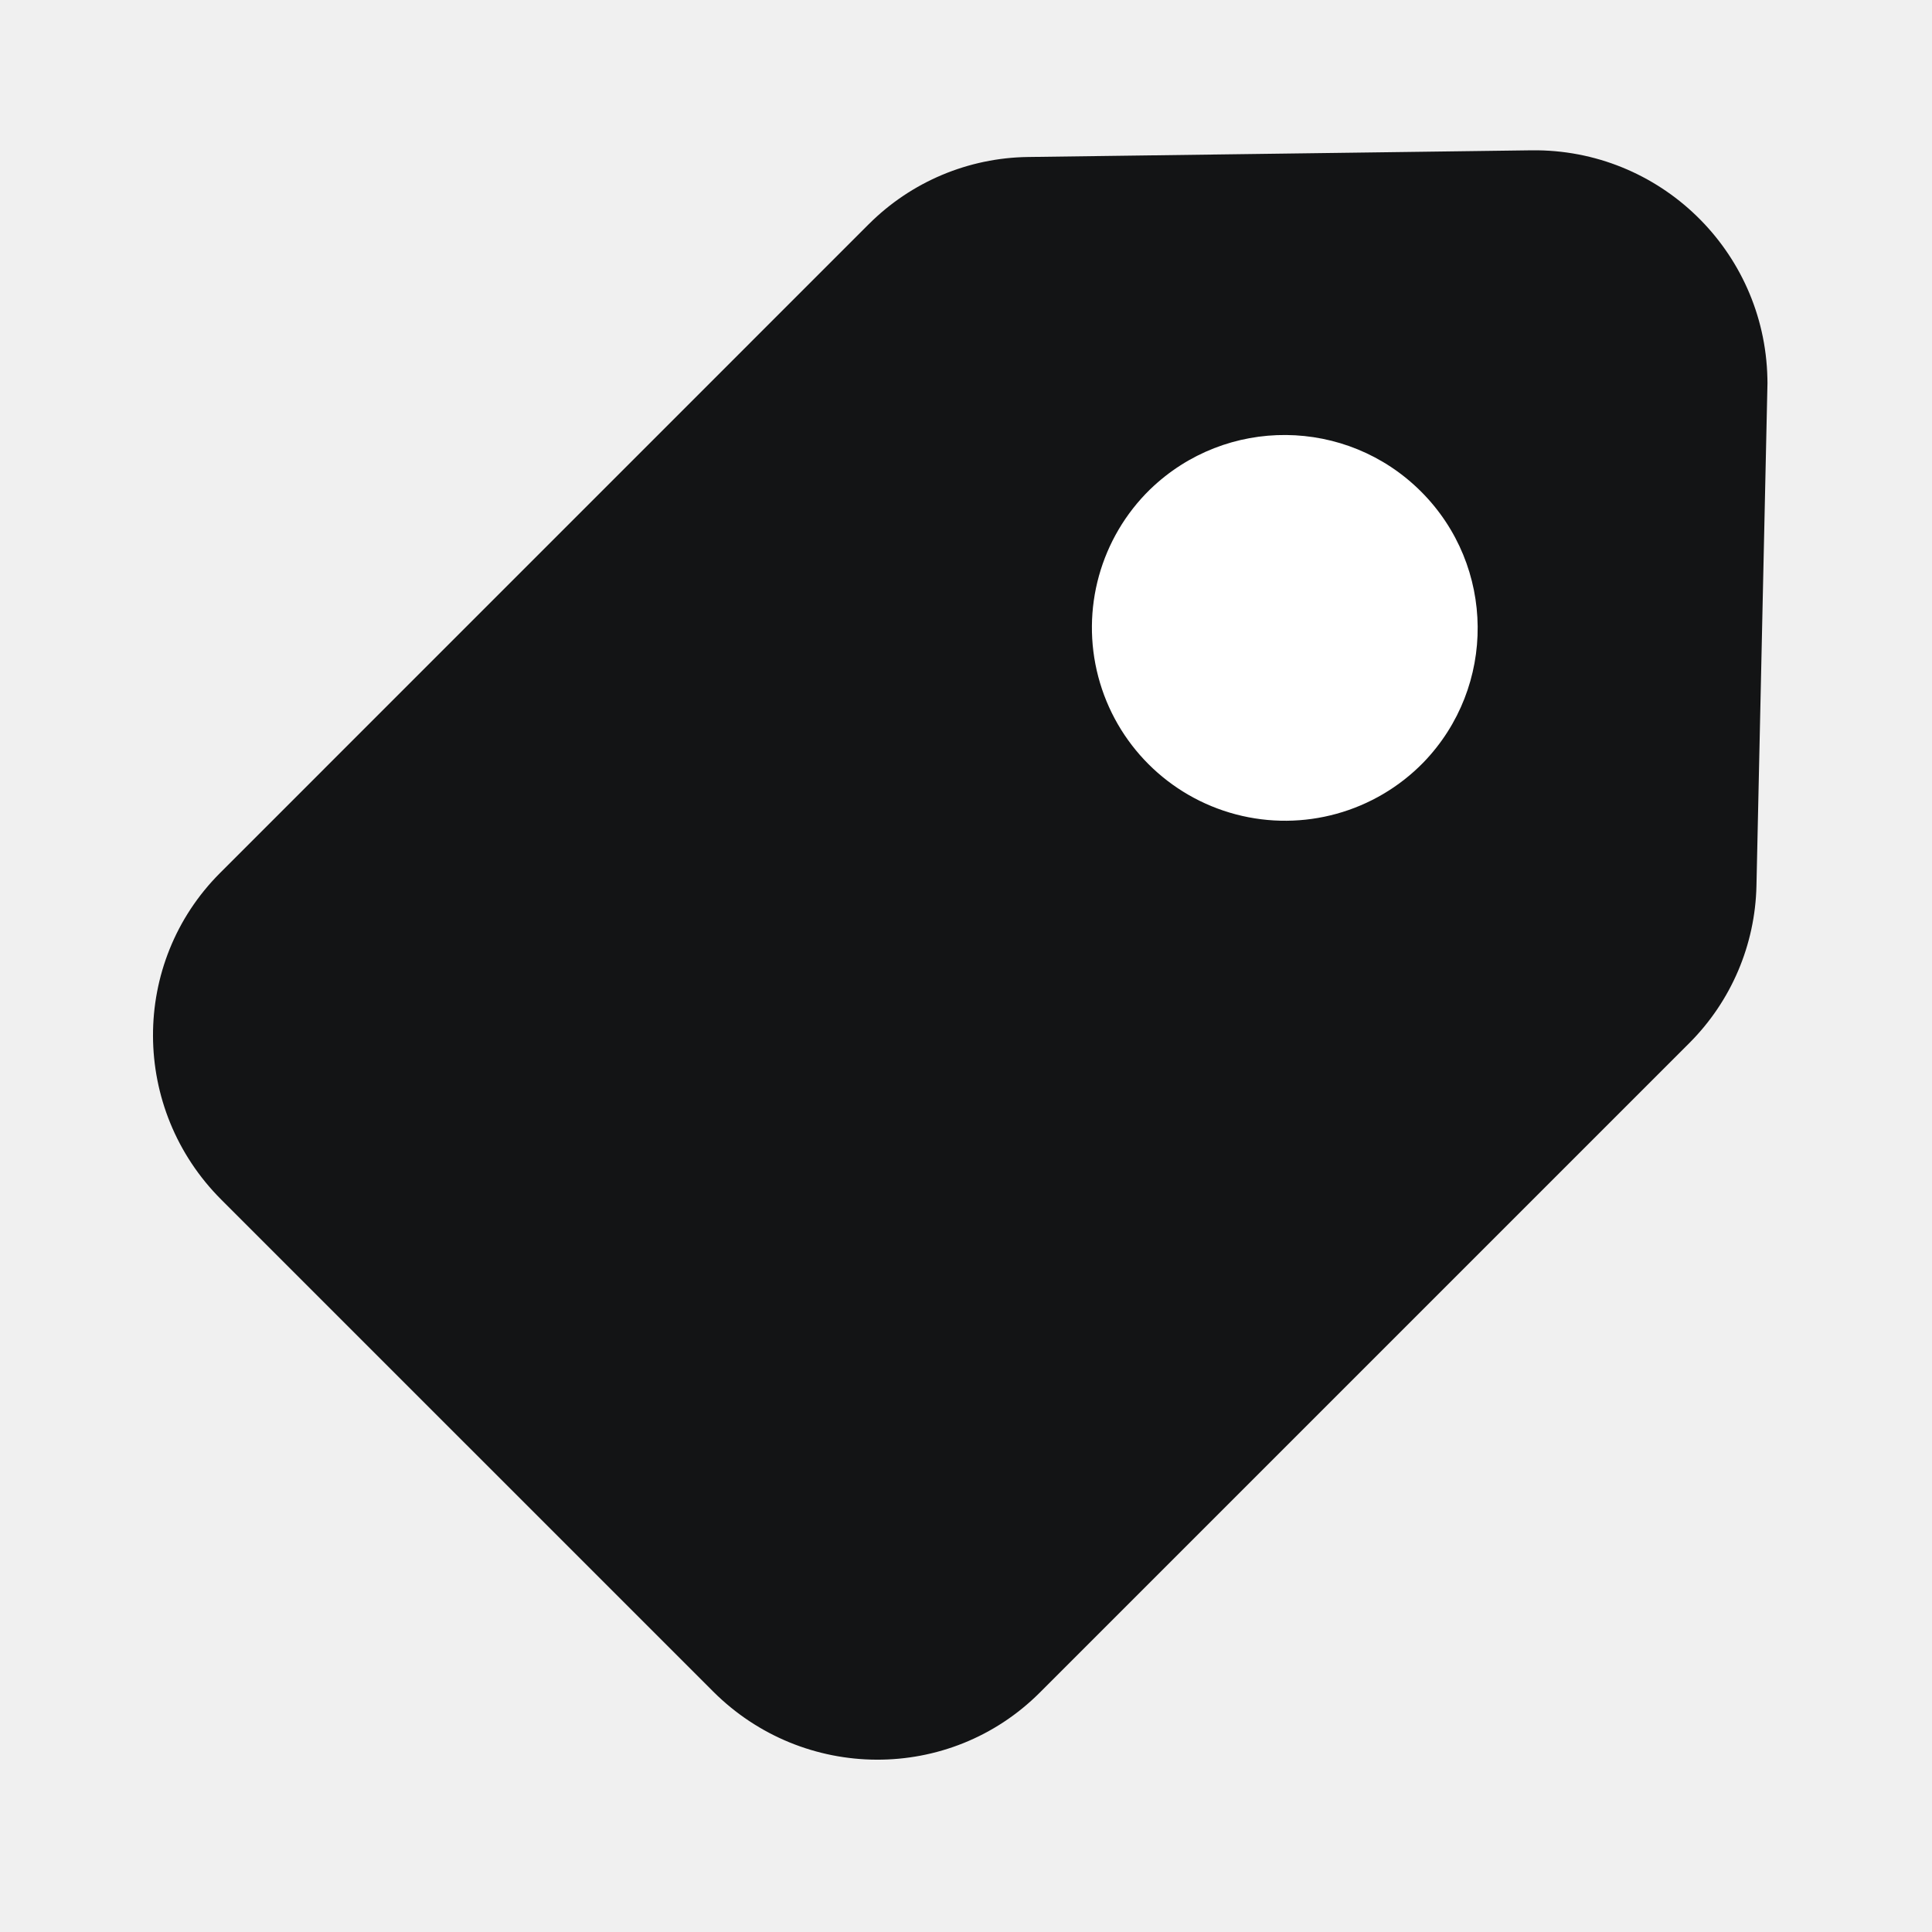
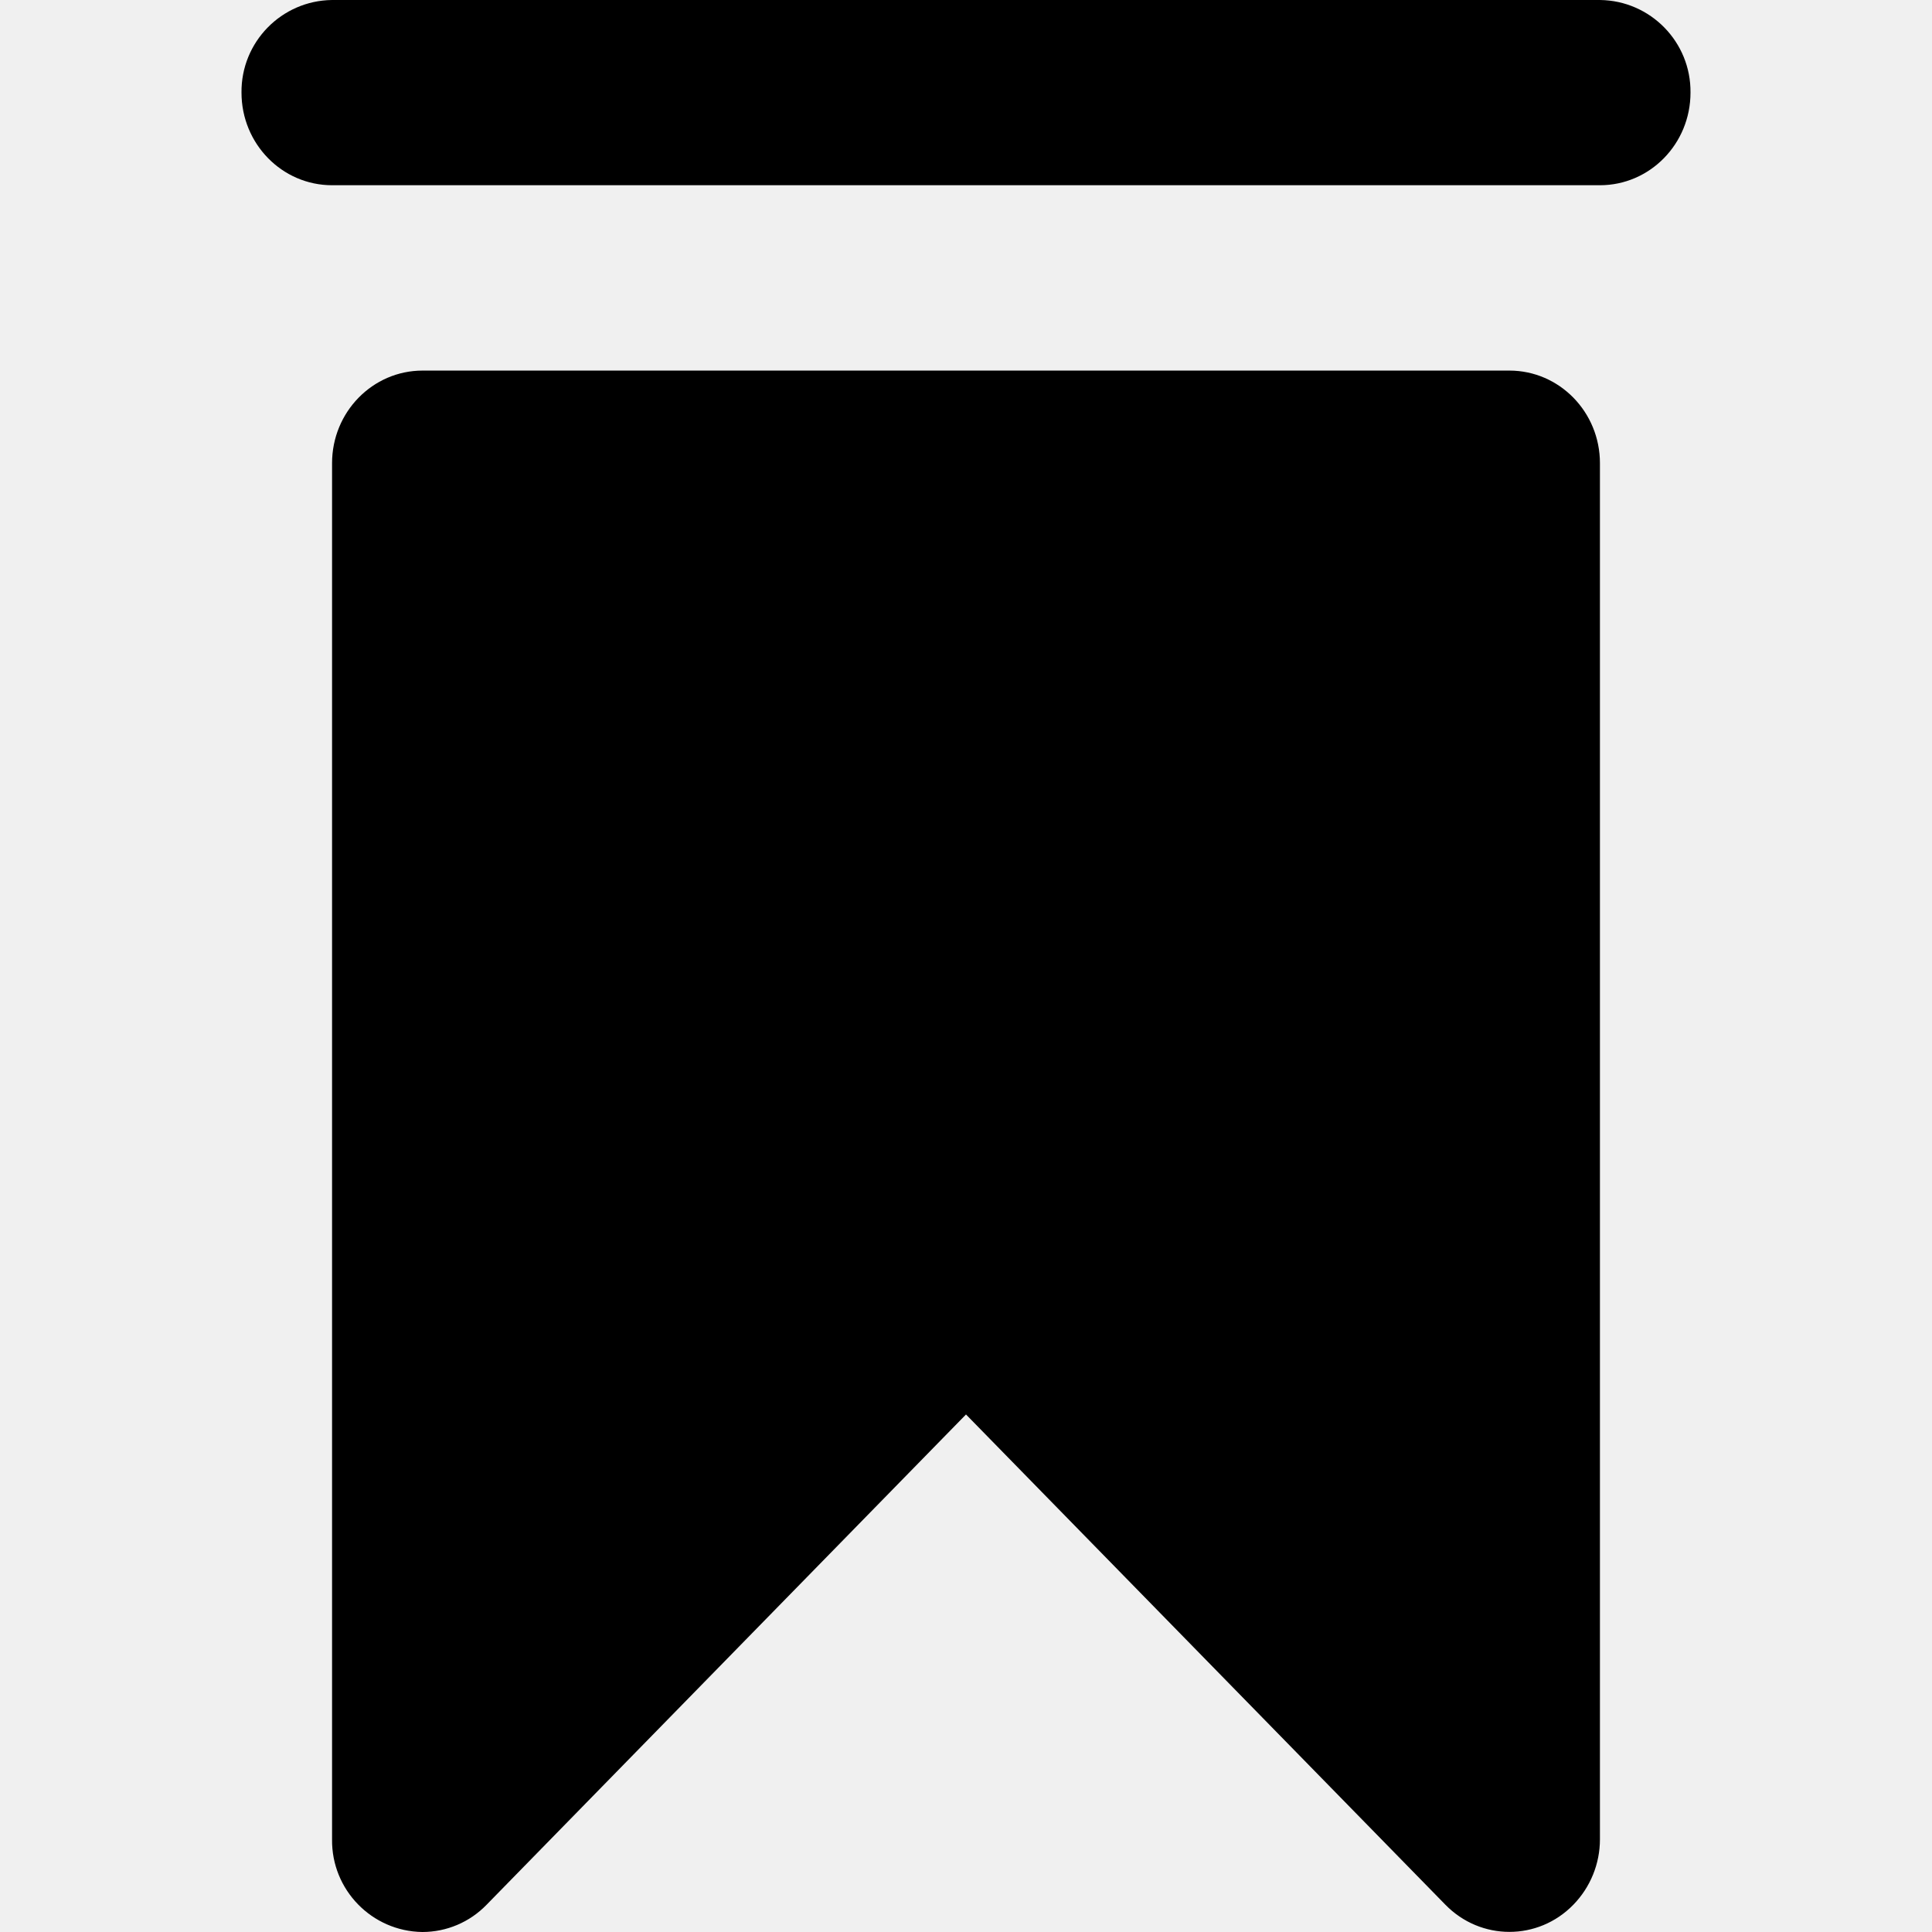
- <svg xmlns="http://www.w3.org/2000/svg" t="1682229469939" class="icon" viewBox="0 0 1024 1024" version="1.1" p-id="16058" width="200" height="200">
-   <path d="M460.554 118.743a121.528 121.528 0 0 1 84.378-35.533L811.827 79.667a123.515 123.515 0 0 1 124.928 120.791l0.041 2.601-5.837 266.404a121.528 121.528 0 0 1-35.512 83.313L551.096 897.126c-47.657 47.636-125.174 47.35-173.158-0.635L117.268 635.822c-47.985-47.985-48.271-125.501-0.614-173.158L460.534 118.743z" fill="#131415" p-id="16059" />
-   <path d="M609.649 259.297a102.4 102.4 0 1 0 144.794 144.814 102.4 102.4 0 0 0-144.794-144.794z" fill="#FFFFFF" p-id="16060" />
+ <svg xmlns="http://www.w3.org/2000/svg" t="1682254253951" class="icon" viewBox="0 0 1024 1024" version="1.1" p-id="25175" width="200" height="200">
+   <path d="M800 196.416c26.496 0 48 21.952 48 49.088v729.344a49.664 49.664 0 0 1-14.08 34.688c-18.688 19.2-49.088 19.2-67.84 0L512 749.696l-254.08 259.84a47.36 47.36 0 0 1-34.048 14.464 48.512 48.512 0 0 1-47.872-49.152V245.504c0-27.136 21.504-49.088 48-49.088zM848 0H176A48.576 48.576 0 0 0 128 49.088c0 27.136 21.504 49.088 48 49.088h672c26.496 0 48-21.952 48-49.088A48.576 48.576 0 0 0 848 0z" fill="#000000" p-id="25176" />
</svg>
